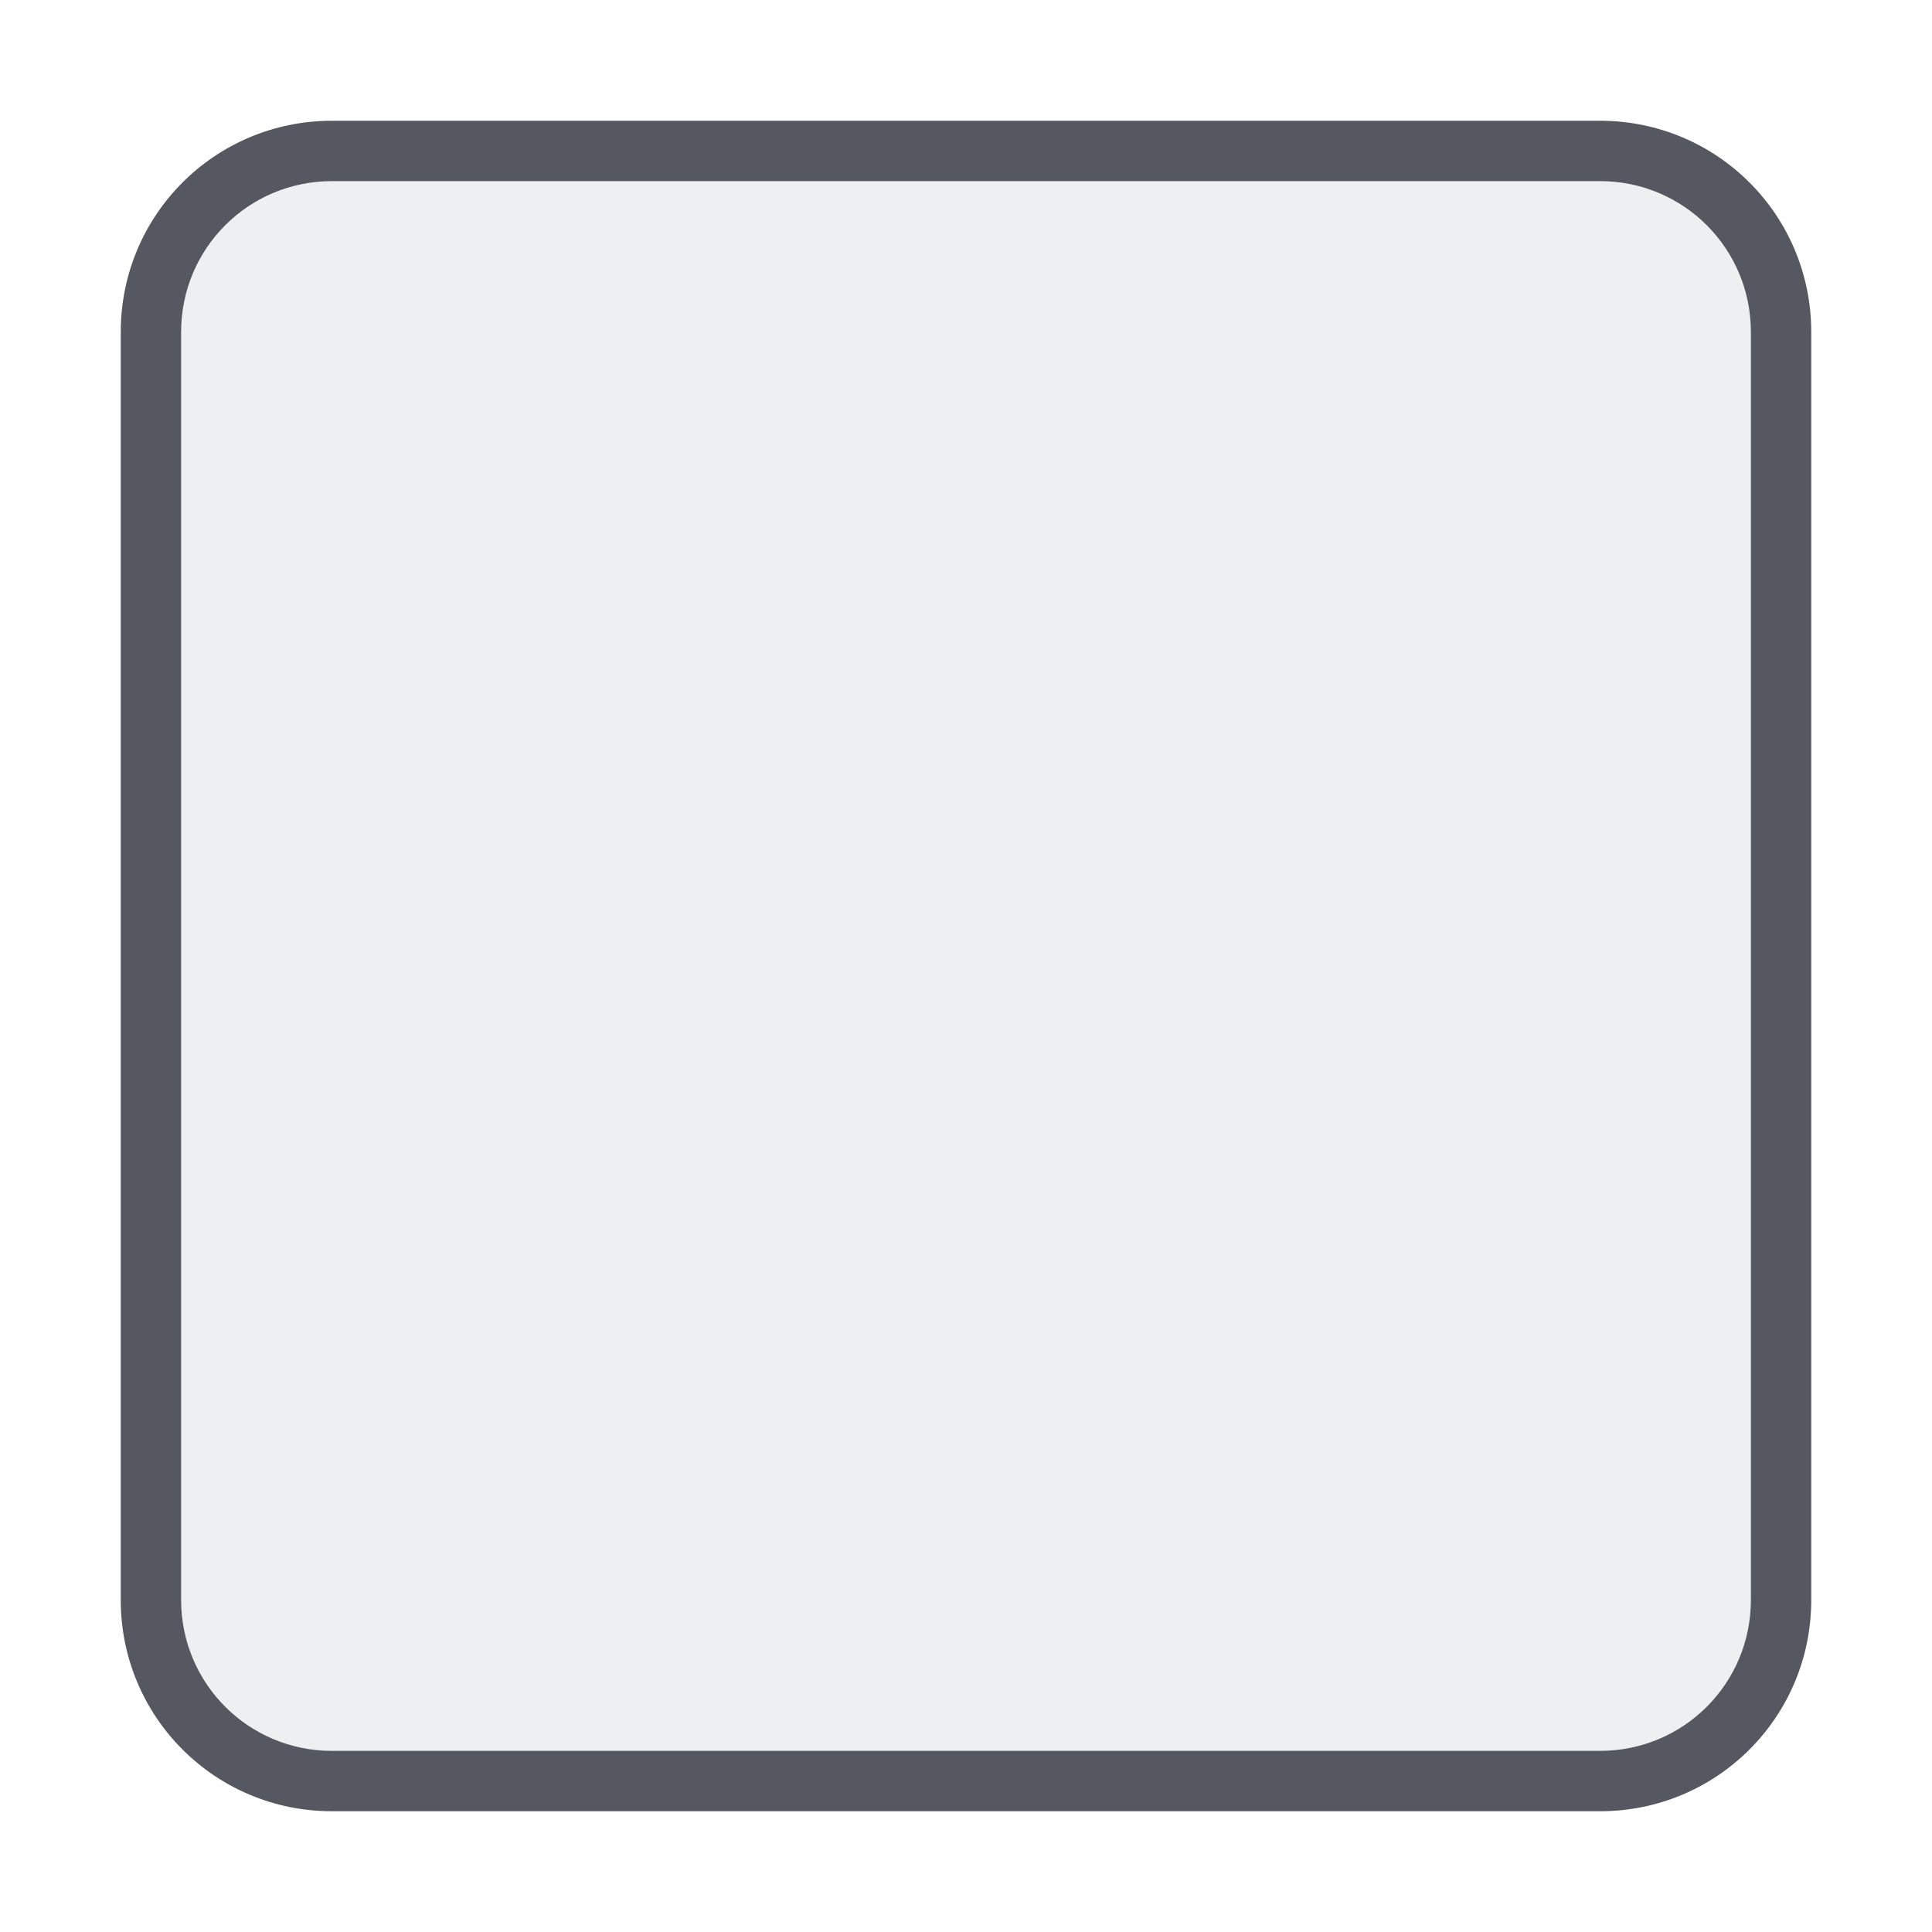
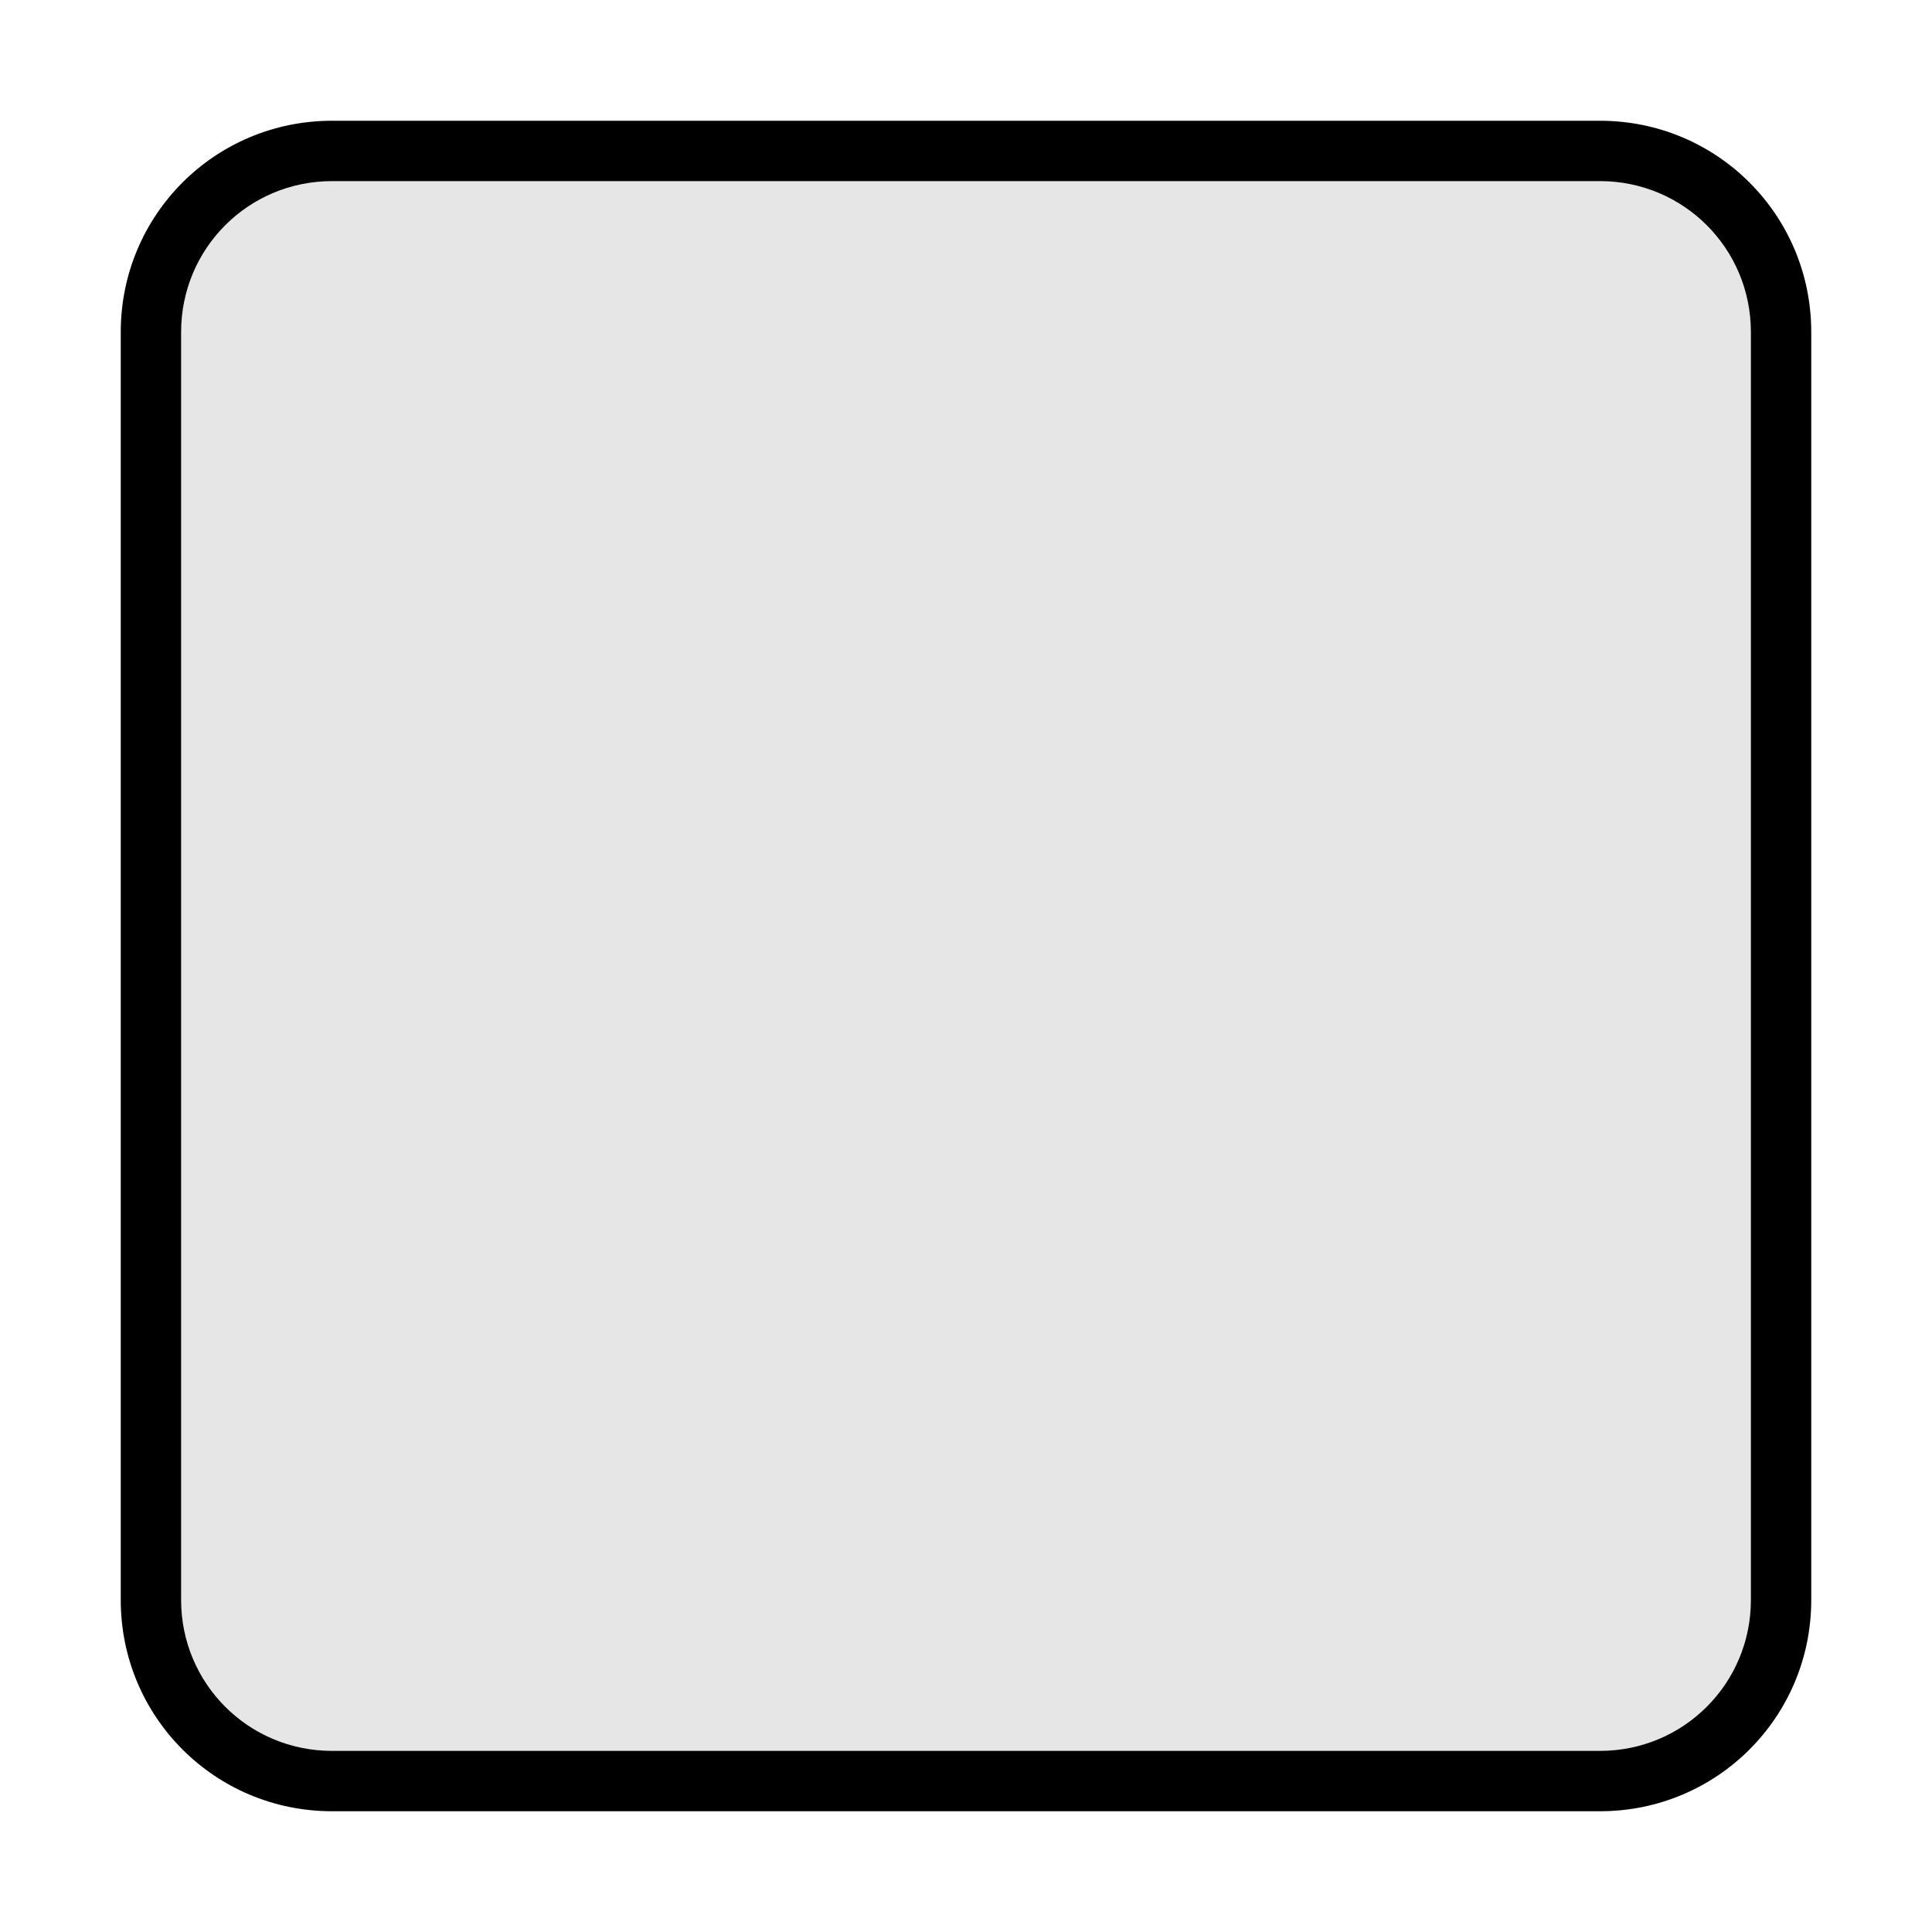
- <svg xmlns="http://www.w3.org/2000/svg" version="1.1" width="32" height="32" id="svg6860">
-   <defs id="defs6862" />
-   <rect style="opacity:0.1;fill:#555761;stroke-width:1;stroke-linecap:round;-inkscape-stroke:none;stop-color:#000000" id="rect347-3" width="26" height="26" x="3" y="3" rx="2.5" ry="2.5" />
-   <path id="path1047-9" style="font-variation-settings:normal;opacity:1;vector-effect:none;fill:#555761;fill-opacity:1;stroke:none;stroke-width:1;stroke-linecap:butt;stroke-linejoin:miter;stroke-miterlimit:4;stroke-dasharray:none;stroke-dashoffset:0;stroke-opacity:1;marker:none;stop-color:#000000;stop-opacity:1" d="M 5.5,2 C 3.561,2 2,3.561 2,5.5 v 21 C 2,28.439 3.561,30 5.5,30 h 21 C 28.439,30 30,28.439 30,26.5 V 5.5 C 30,3.561 28.439,2 26.5,2 Z m 0,1 h 21 C 27.885,3 29,4.115 29,5.5 v 21 C 29,27.885 27.885,29 26.5,29 H 5.5 C 4.115,29 3,27.885 3,26.5 V 5.5 C 3,4.115 4.115,3 5.5,3 Z" />
+ <svg xmlns="http://www.w3.org/2000/svg" xmlns:ns1="https://www.gtk.org/grappa" ns1:version="1" ns1:state="0" id="svg6860" width="32" height="32">
+   <rect id="rect347-3" class="foreground foreground-fill" fill="url(#gpa:foreground) rgb(0,0,0)" fill-opacity="0.1" fill-rule="nonzero" x="3" y="3" width="26" height="26" rx="2.5" ry="2.5" ns1:animation-repeat="0" ns1:animation-segment="0">
+   </rect>
+   <path id="path1047-9" class="foreground foreground-fill" fill="url(#gpa:foreground) rgb(0,0,0)" fill-opacity="1" fill-rule="nonzero" d="M 5.5 2 C 3.561 2, 2 3.561, 2 5.5 L 2 26.5 C 2 28.439, 3.561 30, 5.5 30 L 26.5 30 C 28.439 30, 30 28.439, 30 26.5 L 30 5.5 C 30 3.561, 28.439 2, 26.5 2 Z M 5.5 3 L 26.5 3 C 27.885 3, 29 4.115, 29 5.5 L 29 26.5 C 29 27.885, 27.885 29, 26.5 29 L 5.5 29 C 4.115 29, 3 27.885, 3 26.5 L 3 5.5 C 3 4.115, 4.115 3, 5.5 3 Z" ns1:animation-repeat="0" ns1:animation-segment="0">
+   </path>
</svg>
